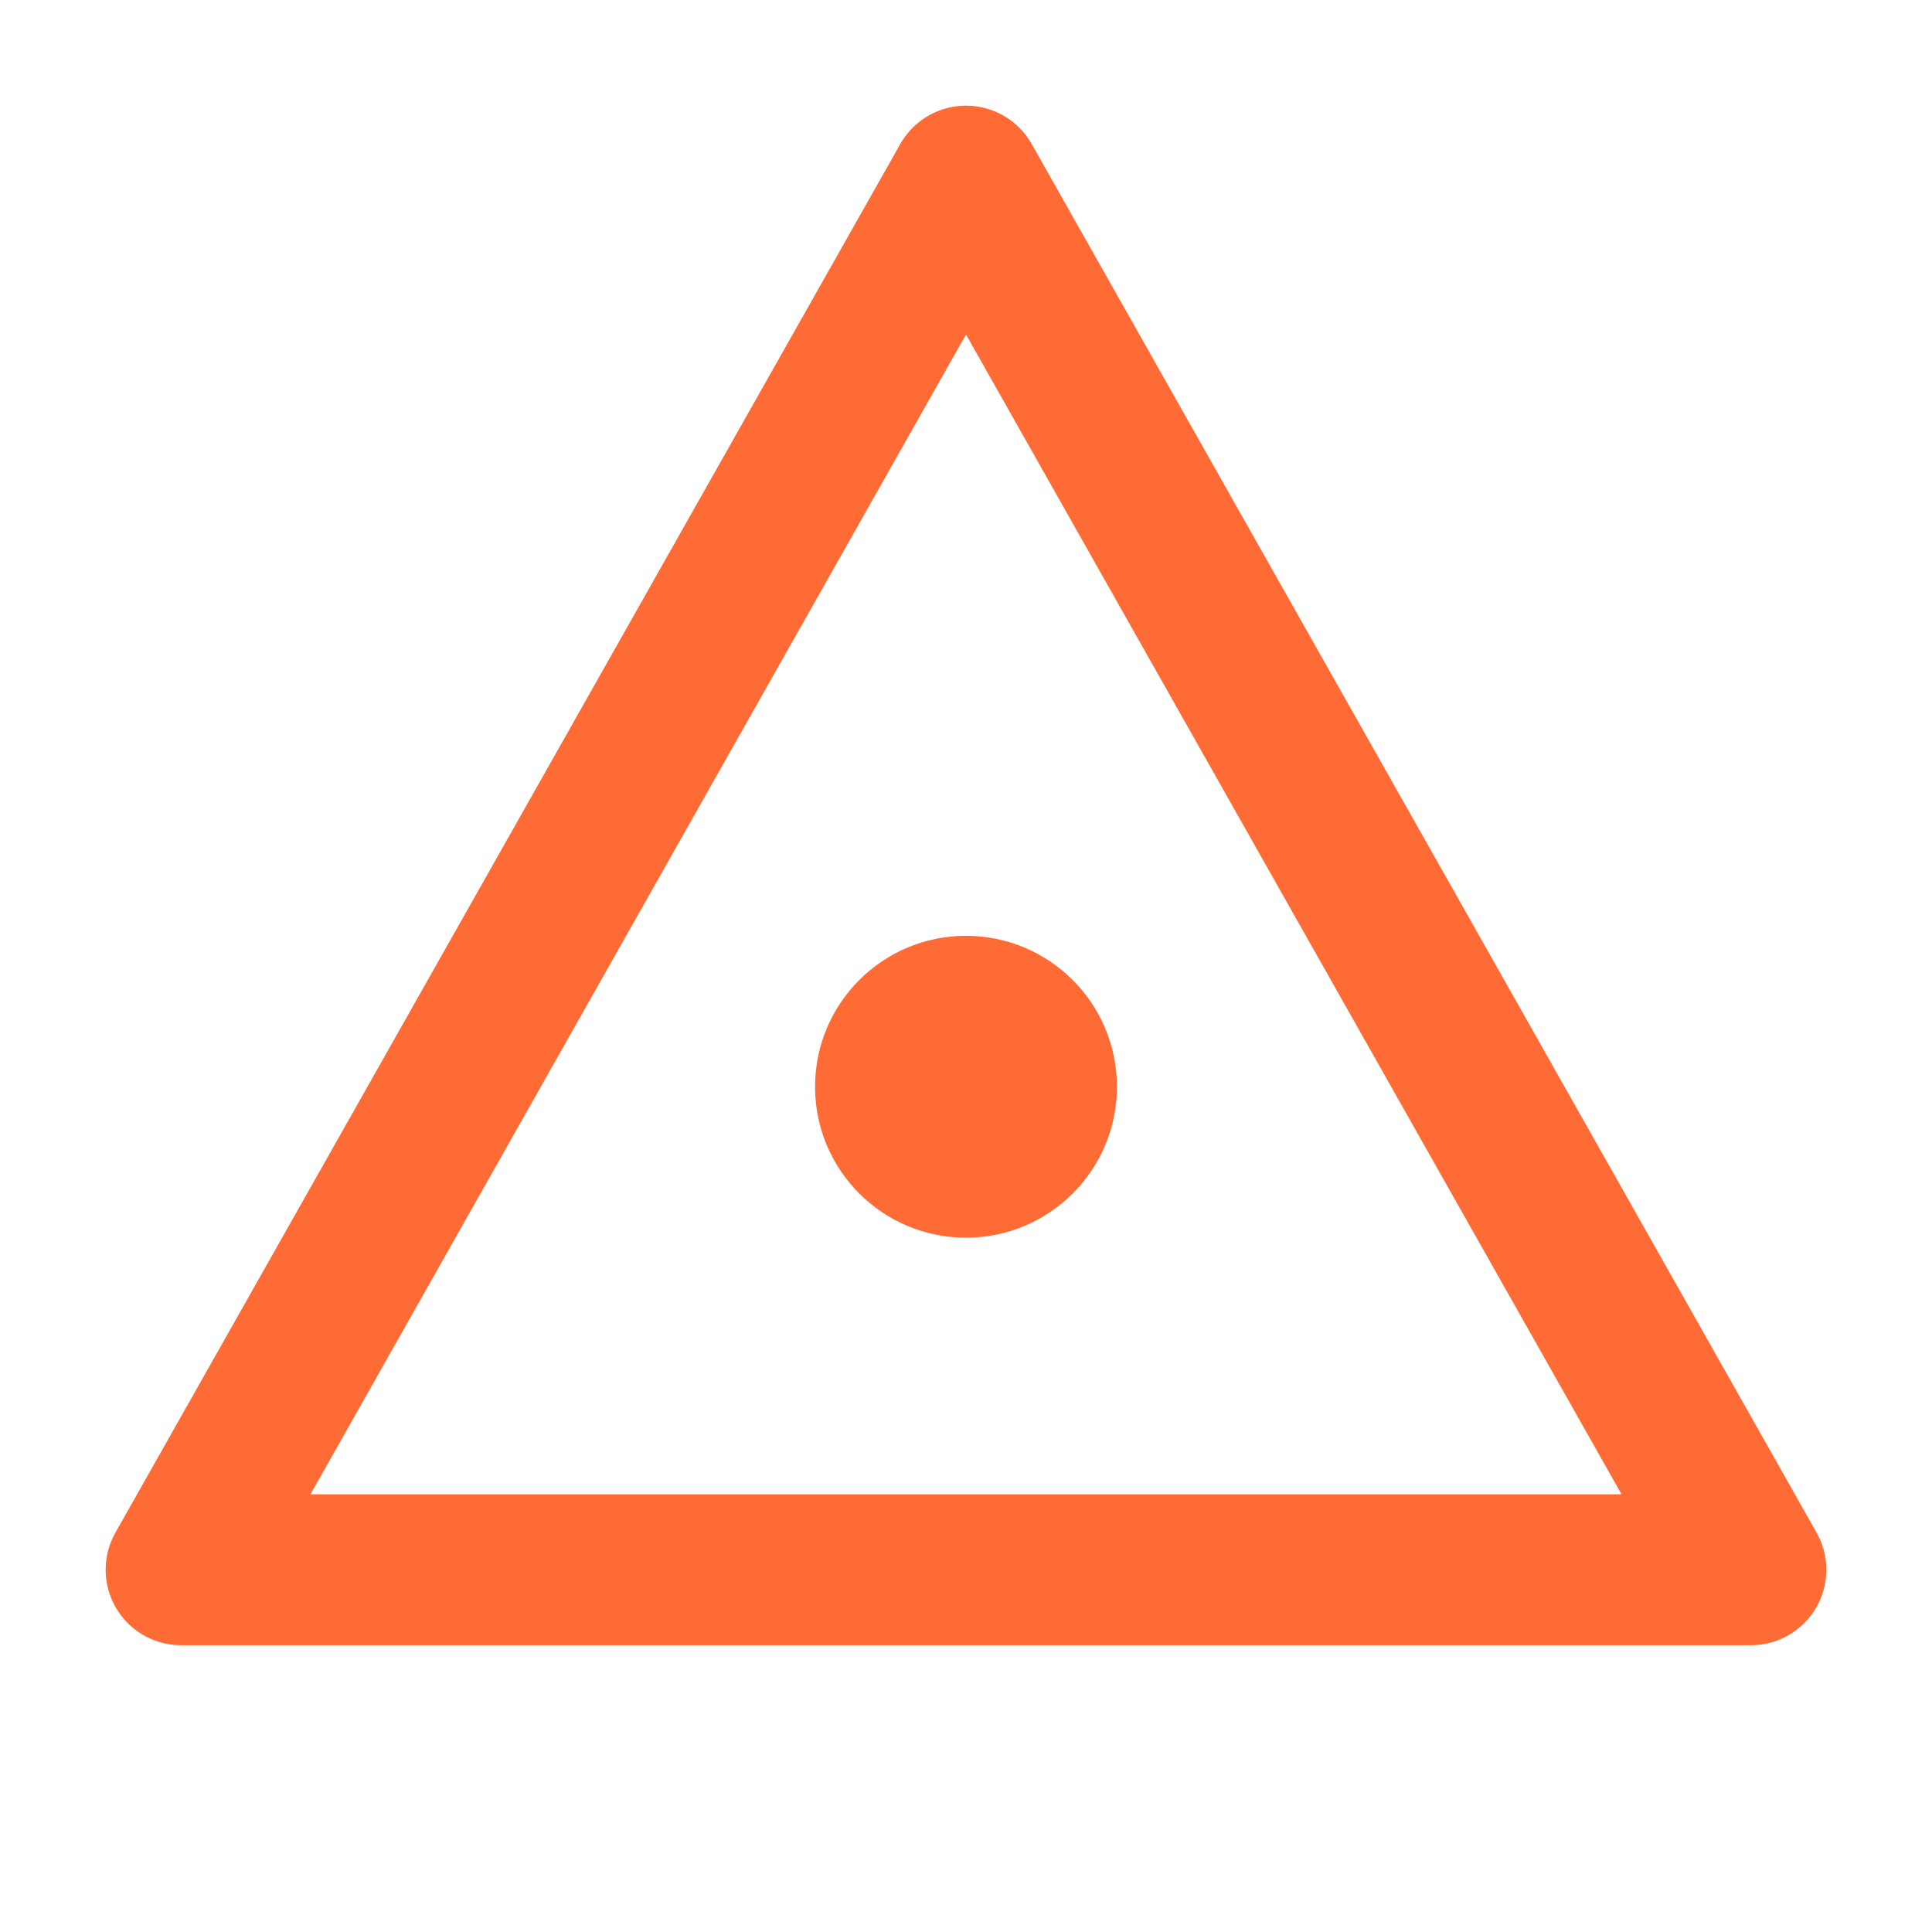
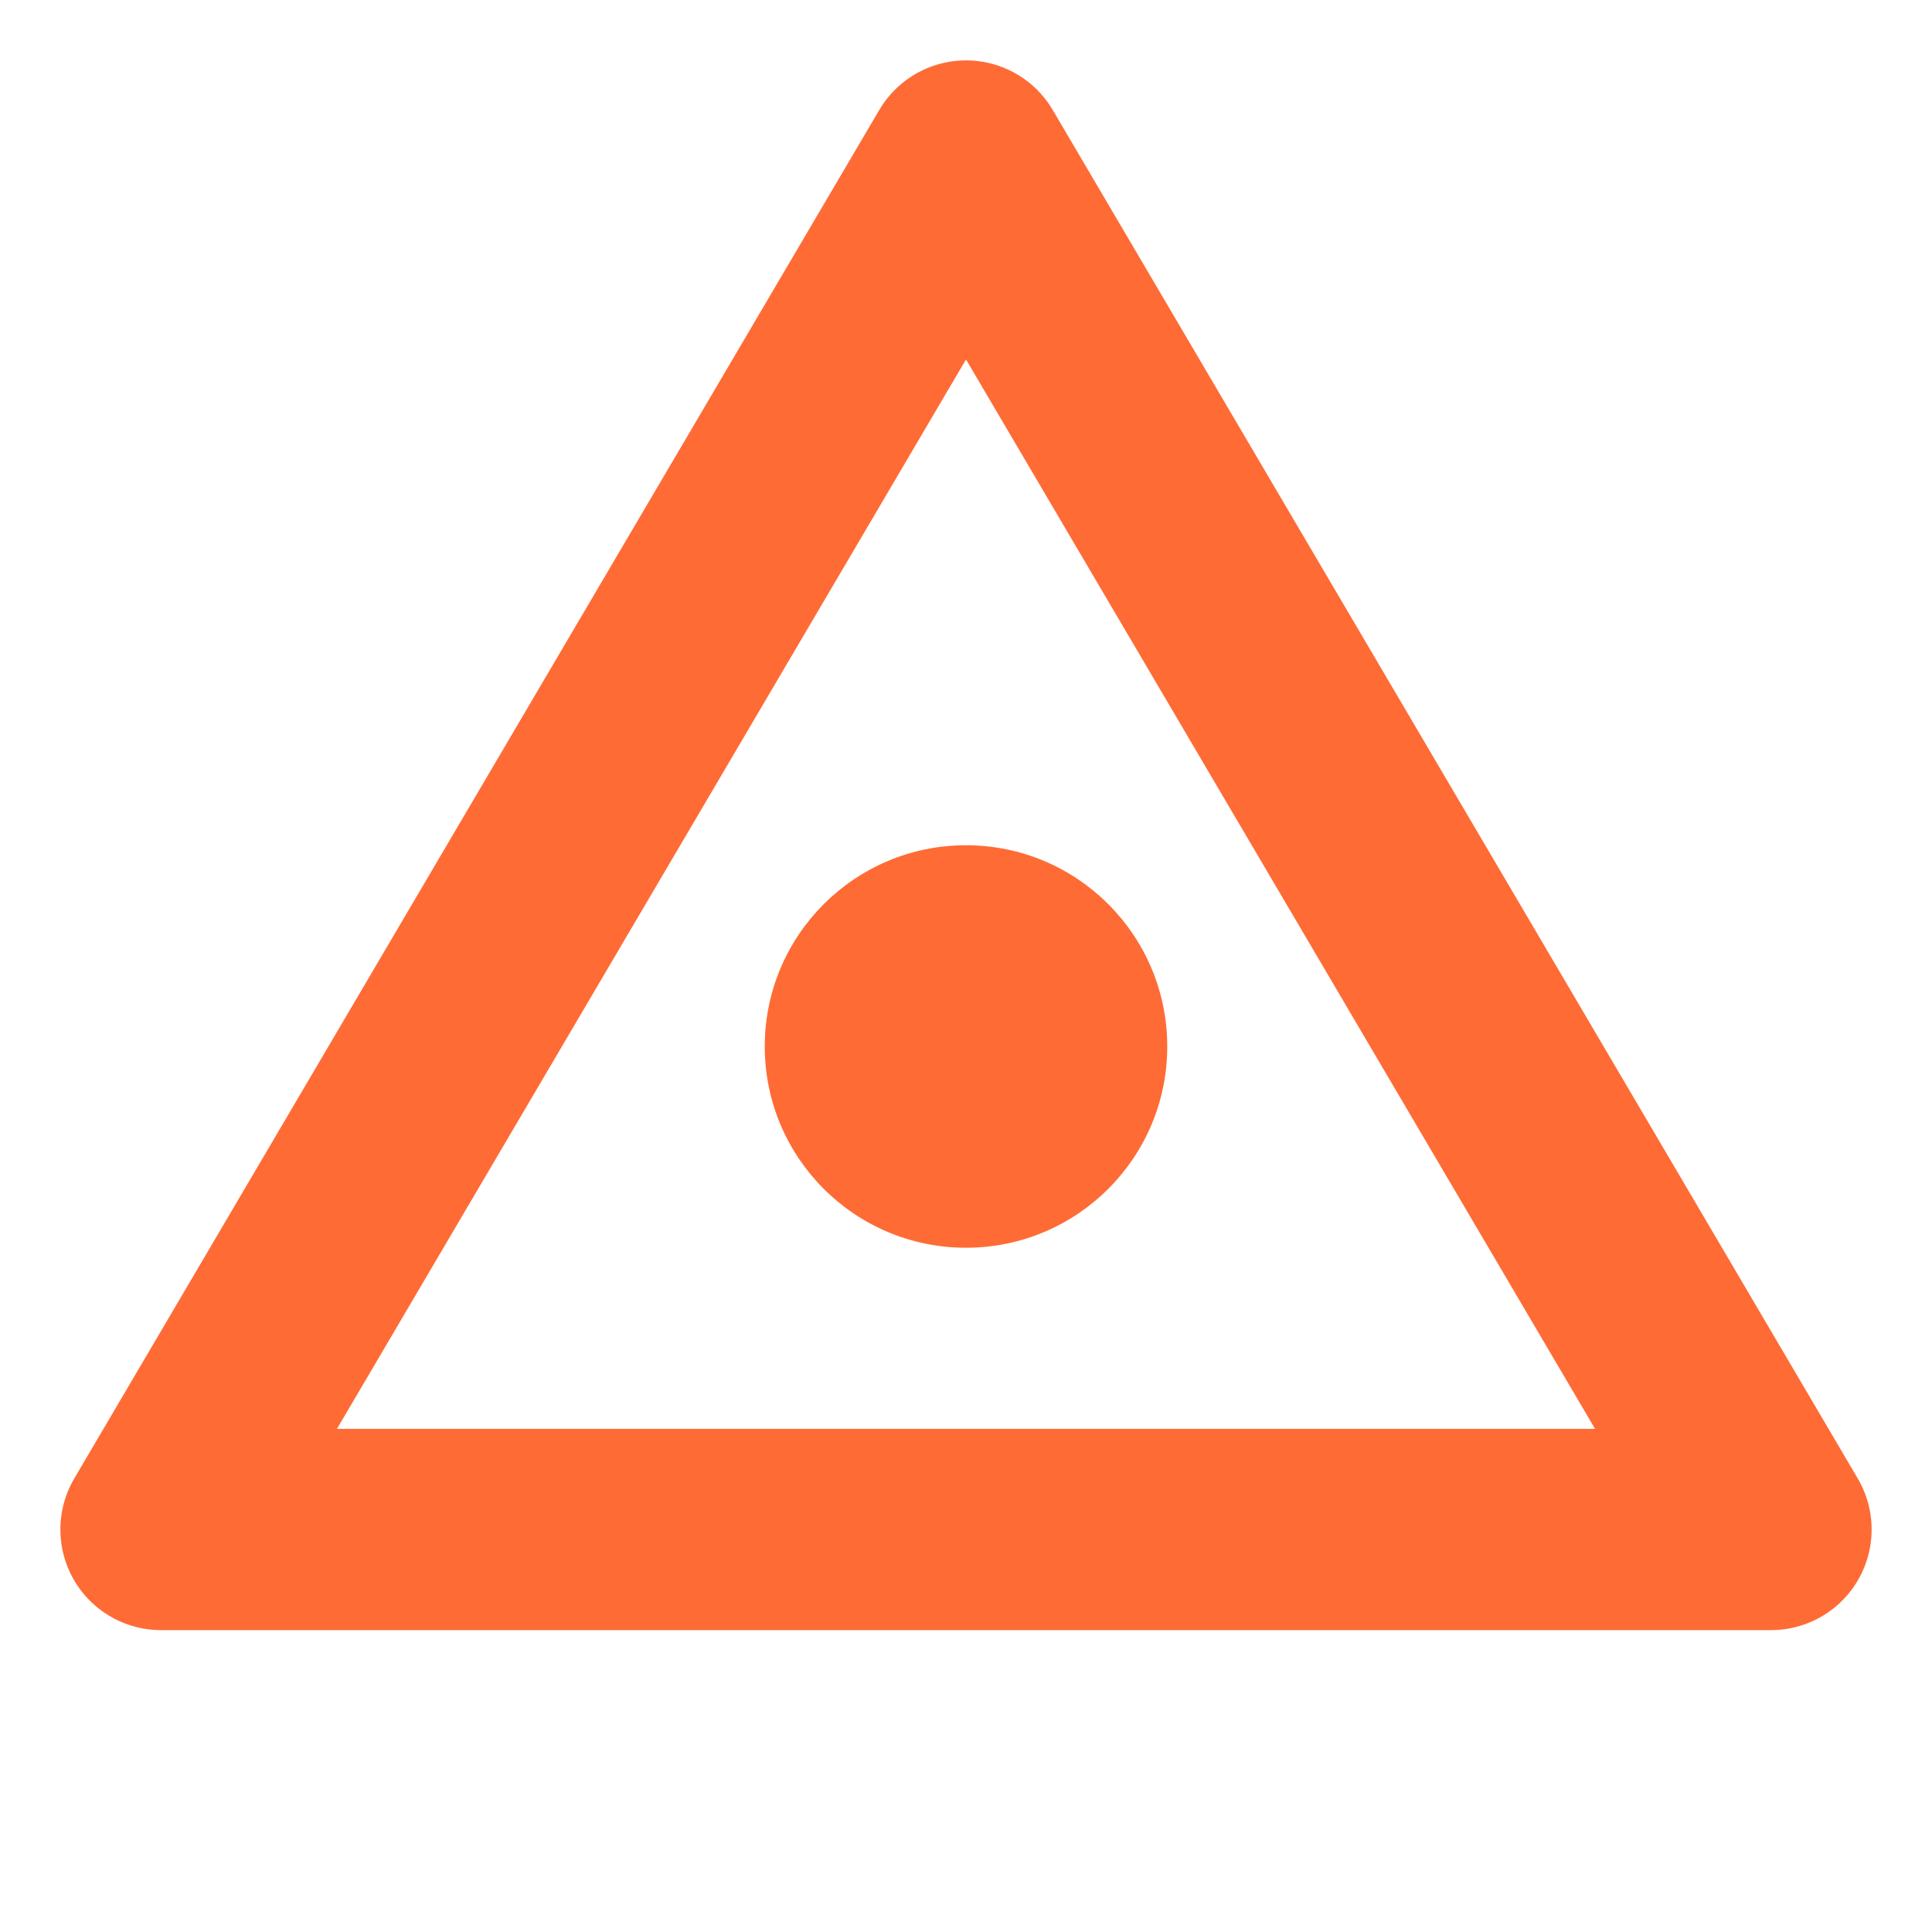
- <svg xmlns="http://www.w3.org/2000/svg" viewBox="0 0 32 32" fill="none">
-   <path d="M16 3L29 26H3L16 3Z" stroke="#ff6b35" stroke-width="2.5" stroke-linejoin="round" fill="none" />
-   <circle cx="16" cy="18" r="2.5" fill="#ff6b35" />
+ <svg xmlns="http://www.w3.org/2000/svg" viewBox="0 0 24 24" fill="none">
+   <path d="M12 2L22 19H2L12 2Z" stroke="#ff6b35" stroke-width="2.5" stroke-linecap="round" stroke-linejoin="round" />
+   <circle cx="12" cy="13" r="2.5" fill="#ff6b35" />
</svg>
